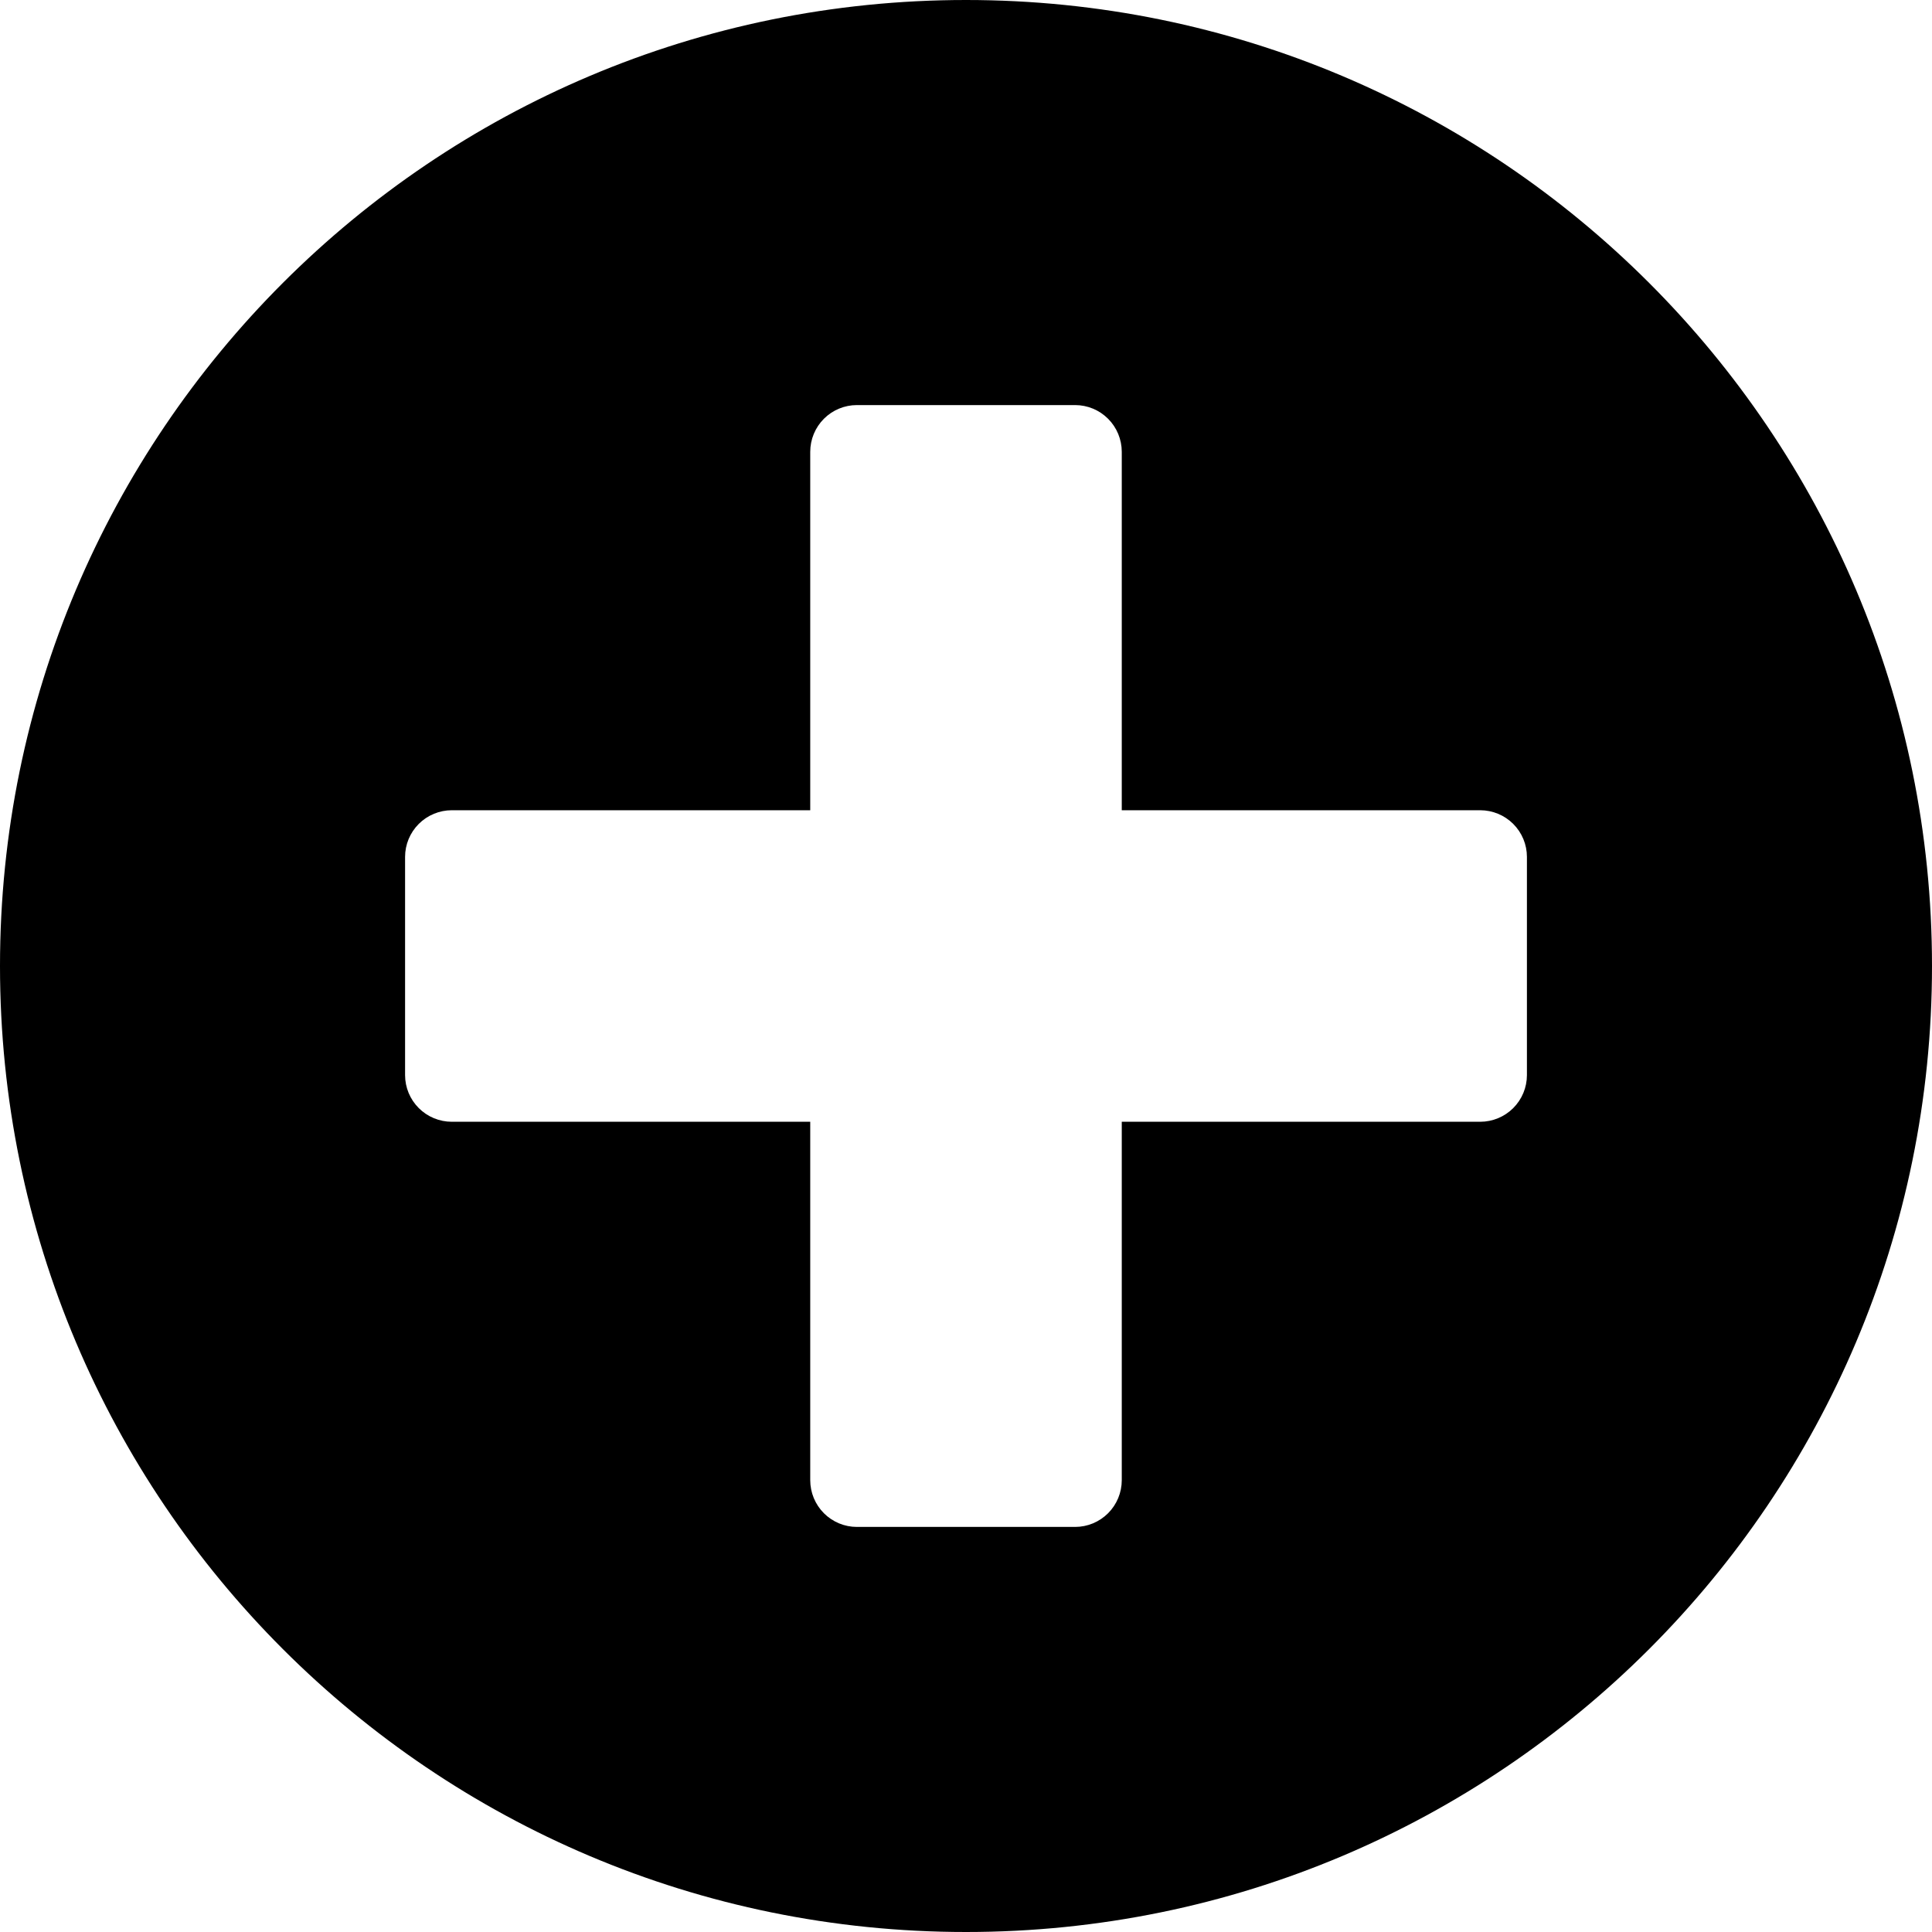
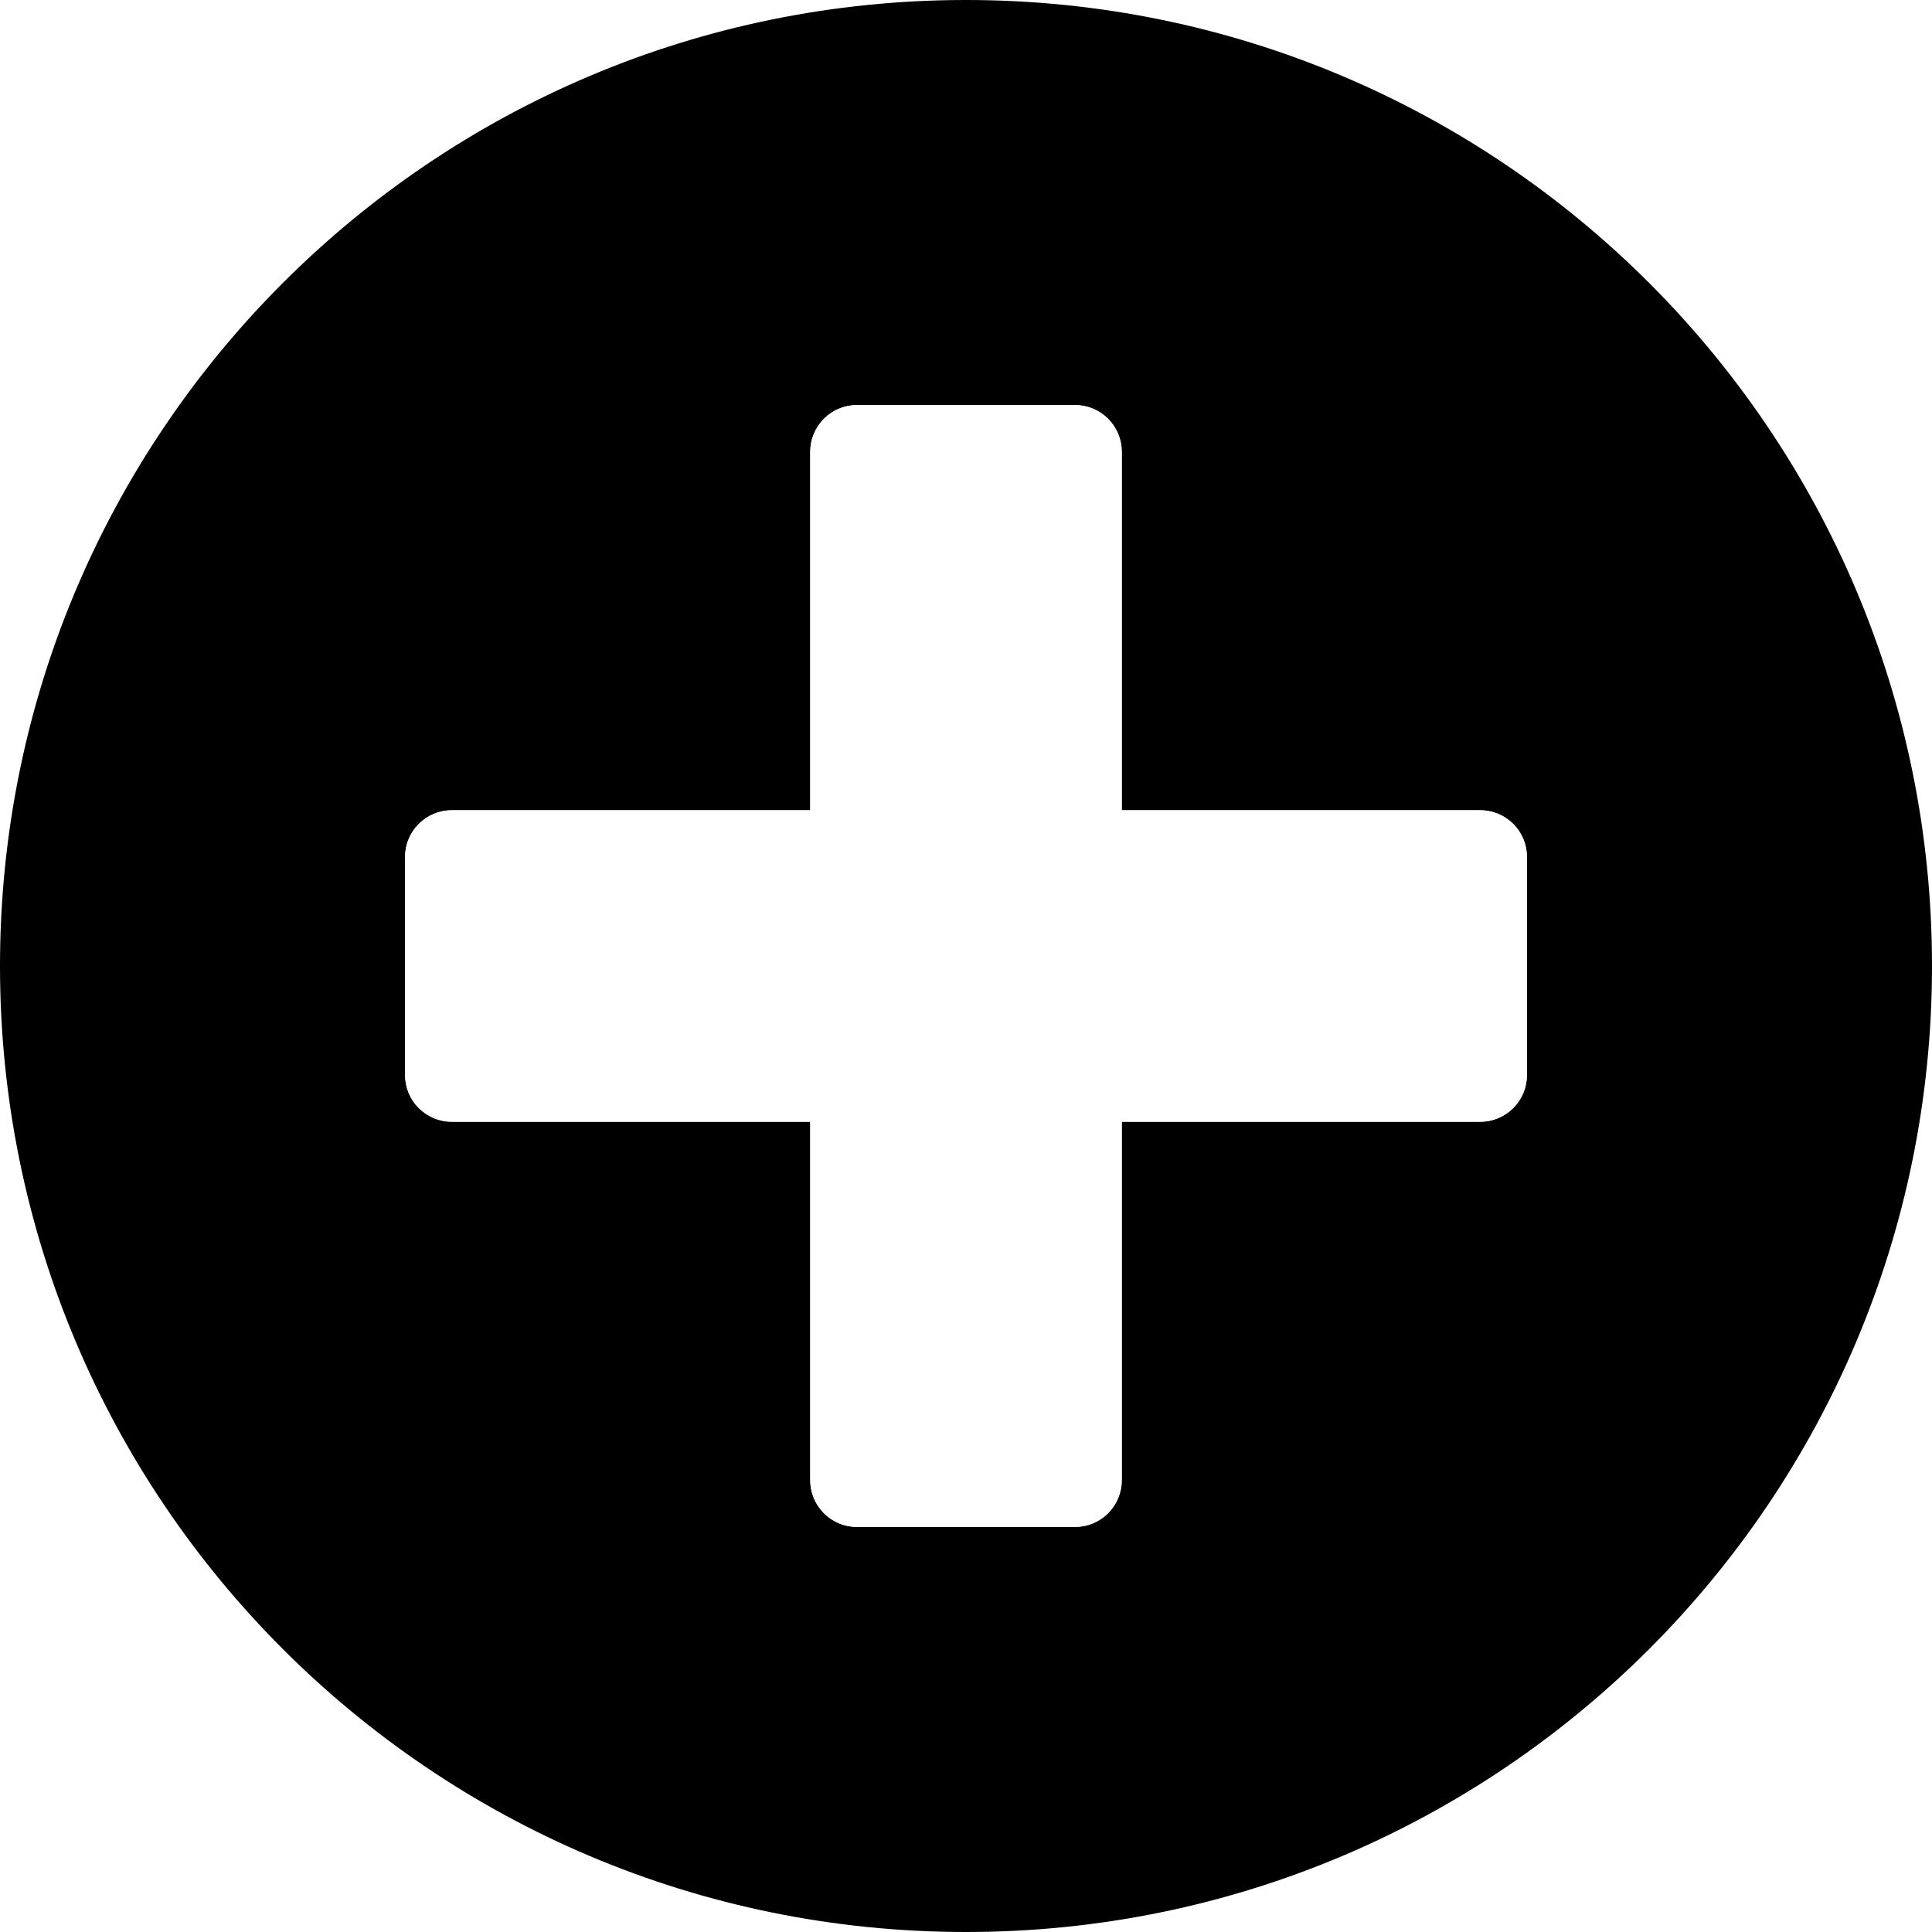
- <svg xmlns="http://www.w3.org/2000/svg" width="24" height="24" viewBox="0 0 24 24" fill="none">
+ <svg xmlns="http://www.w3.org/2000/svg" width="24" height="24" viewBox="0 0 24 24" fill="none" color="#fff">
  <path d="M12 0C5.371 0 0 5.371 0 12C0 18.629 5.371 24 12 24C18.629 24 24 18.629 24 12C24 5.371 18.629 0 12 0ZM18.968 13.355C18.968 13.509 18.907 13.656 18.798 13.765C18.689 13.874 18.541 13.935 18.387 13.935H13.935V18.387C13.935 18.541 13.874 18.689 13.765 18.798C13.656 18.907 13.509 18.968 13.355 18.968H10.645C10.491 18.968 10.344 18.907 10.235 18.798C10.126 18.689 10.065 18.541 10.065 18.387V13.935H5.613C5.459 13.935 5.311 13.874 5.202 13.765C5.093 13.656 5.032 13.509 5.032 13.355V10.645C5.032 10.491 5.093 10.344 5.202 10.235C5.311 10.126 5.459 10.065 5.613 10.065H10.065V5.613C10.065 5.459 10.126 5.311 10.235 5.202C10.344 5.093 10.491 5.032 10.645 5.032H13.355C13.509 5.032 13.656 5.093 13.765 5.202C13.874 5.311 13.935 5.459 13.935 5.613V10.065H18.387C18.541 10.065 18.689 10.126 18.798 10.235C18.907 10.344 18.968 10.491 18.968 10.645V13.355Z" fill="#000" />
-   <path d="M18.968 13.355C18.968 13.509 18.907 13.656 18.798 13.765C18.689 13.874 18.541 13.935 18.387 13.935H13.935V18.387C13.935 18.541 13.874 18.689 13.765 18.798C13.656 18.907 13.509 18.968 13.355 18.968H10.645C10.491 18.968 10.343 18.907 10.235 18.798C10.126 18.689 10.065 18.541 10.065 18.387V13.935H5.613C5.459 13.935 5.311 13.874 5.202 13.765C5.093 13.656 5.032 13.509 5.032 13.355V10.645C5.032 10.491 5.093 10.343 5.202 10.235C5.311 10.126 5.459 10.065 5.613 10.065H10.065V5.613C10.065 5.459 10.126 5.311 10.235 5.202C10.343 5.093 10.491 5.032 10.645 5.032H13.355C13.509 5.032 13.656 5.093 13.765 5.202C13.874 5.311 13.935 5.459 13.935 5.613V10.065H18.387C18.541 10.065 18.689 10.126 18.798 10.235C18.907 10.343 18.968 10.491 18.968 10.645V13.355Z" fill="none" />
+   <path d="M18.968 13.355C18.968 13.509 18.907 13.656 18.798 13.765C18.689 13.874 18.541 13.935 18.387 13.935H13.935V18.387C13.935 18.541 13.874 18.689 13.765 18.798C13.656 18.907 13.509 18.968 13.355 18.968H10.645C10.491 18.968 10.343 18.907 10.235 18.798C10.126 18.689 10.065 18.541 10.065 18.387V13.935H5.613C5.459 13.935 5.311 13.874 5.202 13.765C5.093 13.656 5.032 13.509 5.032 13.355V10.645C5.032 10.491 5.093 10.343 5.202 10.235C5.311 10.126 5.459 10.065 5.613 10.065H10.065V5.613C10.065 5.459 10.126 5.311 10.235 5.202C10.343 5.093 10.491 5.032 10.645 5.032H13.355C13.509 5.032 13.656 5.093 13.765 5.202C13.874 5.311 13.935 5.459 13.935 5.613V10.065H18.387C18.541 10.065 18.689 10.126 18.798 10.235C18.907 10.343 18.968 10.491 18.968 10.645V13.355Z" fill="currentColor" />
</svg>
